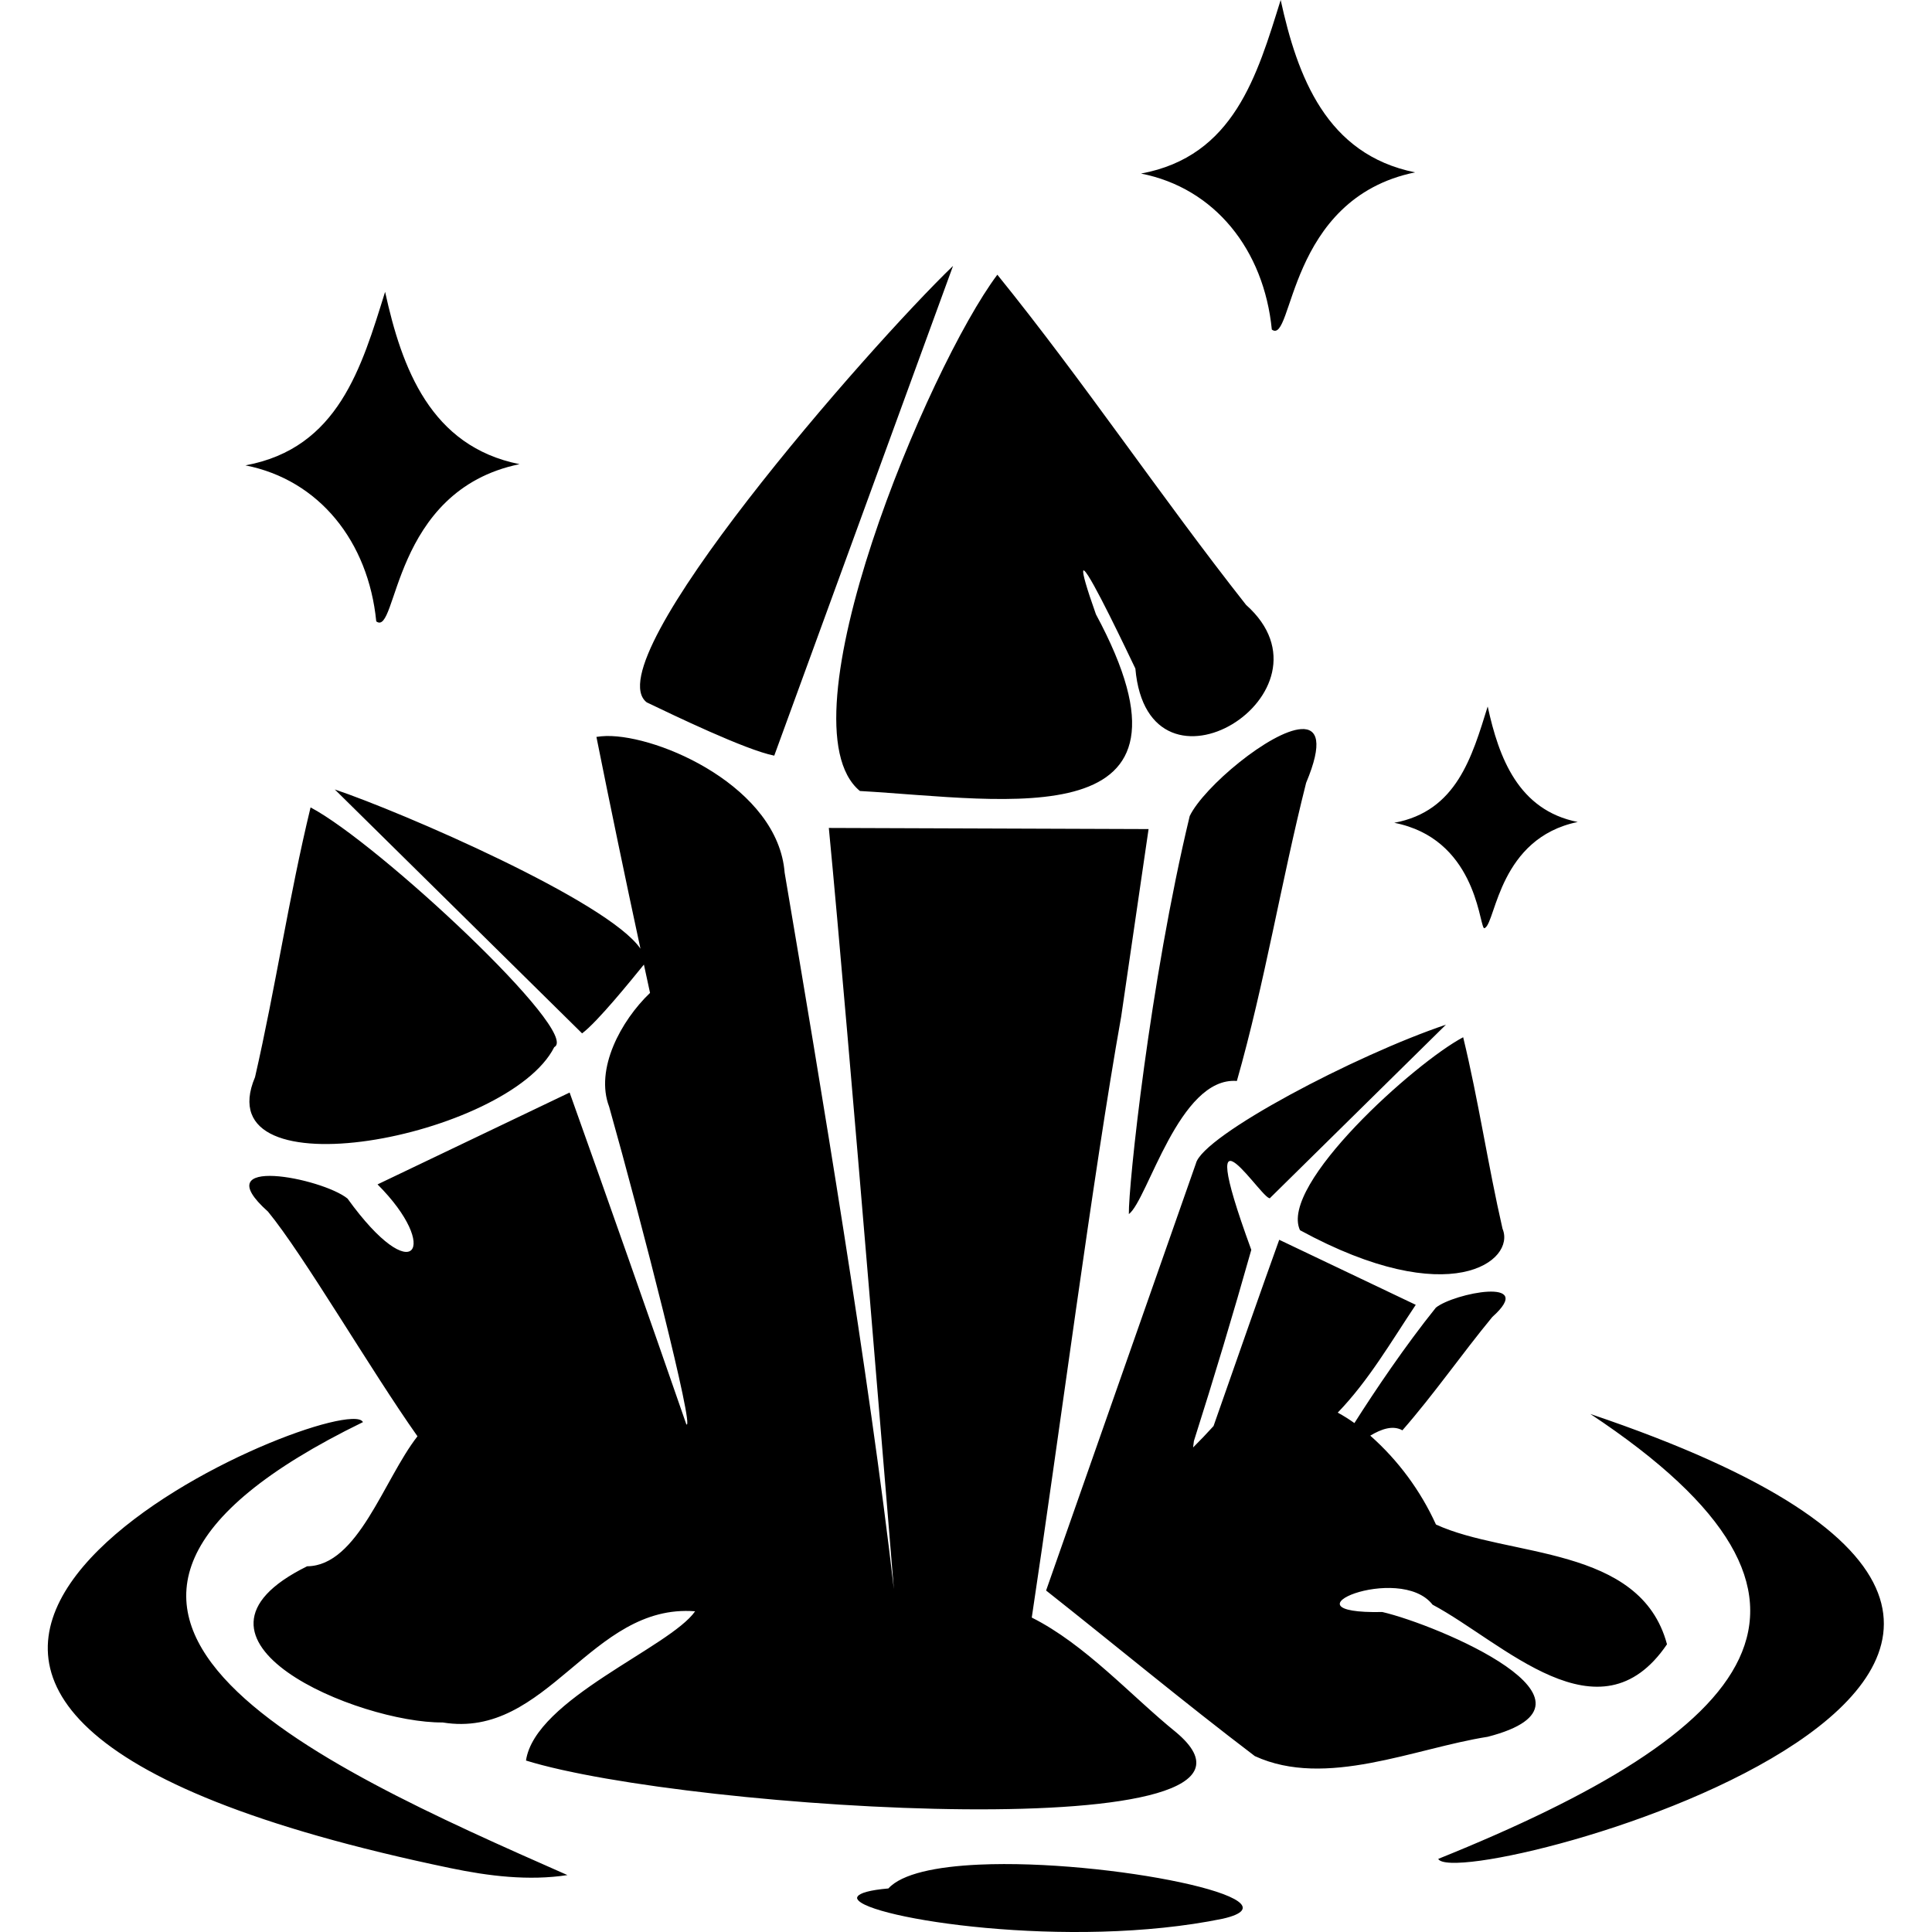
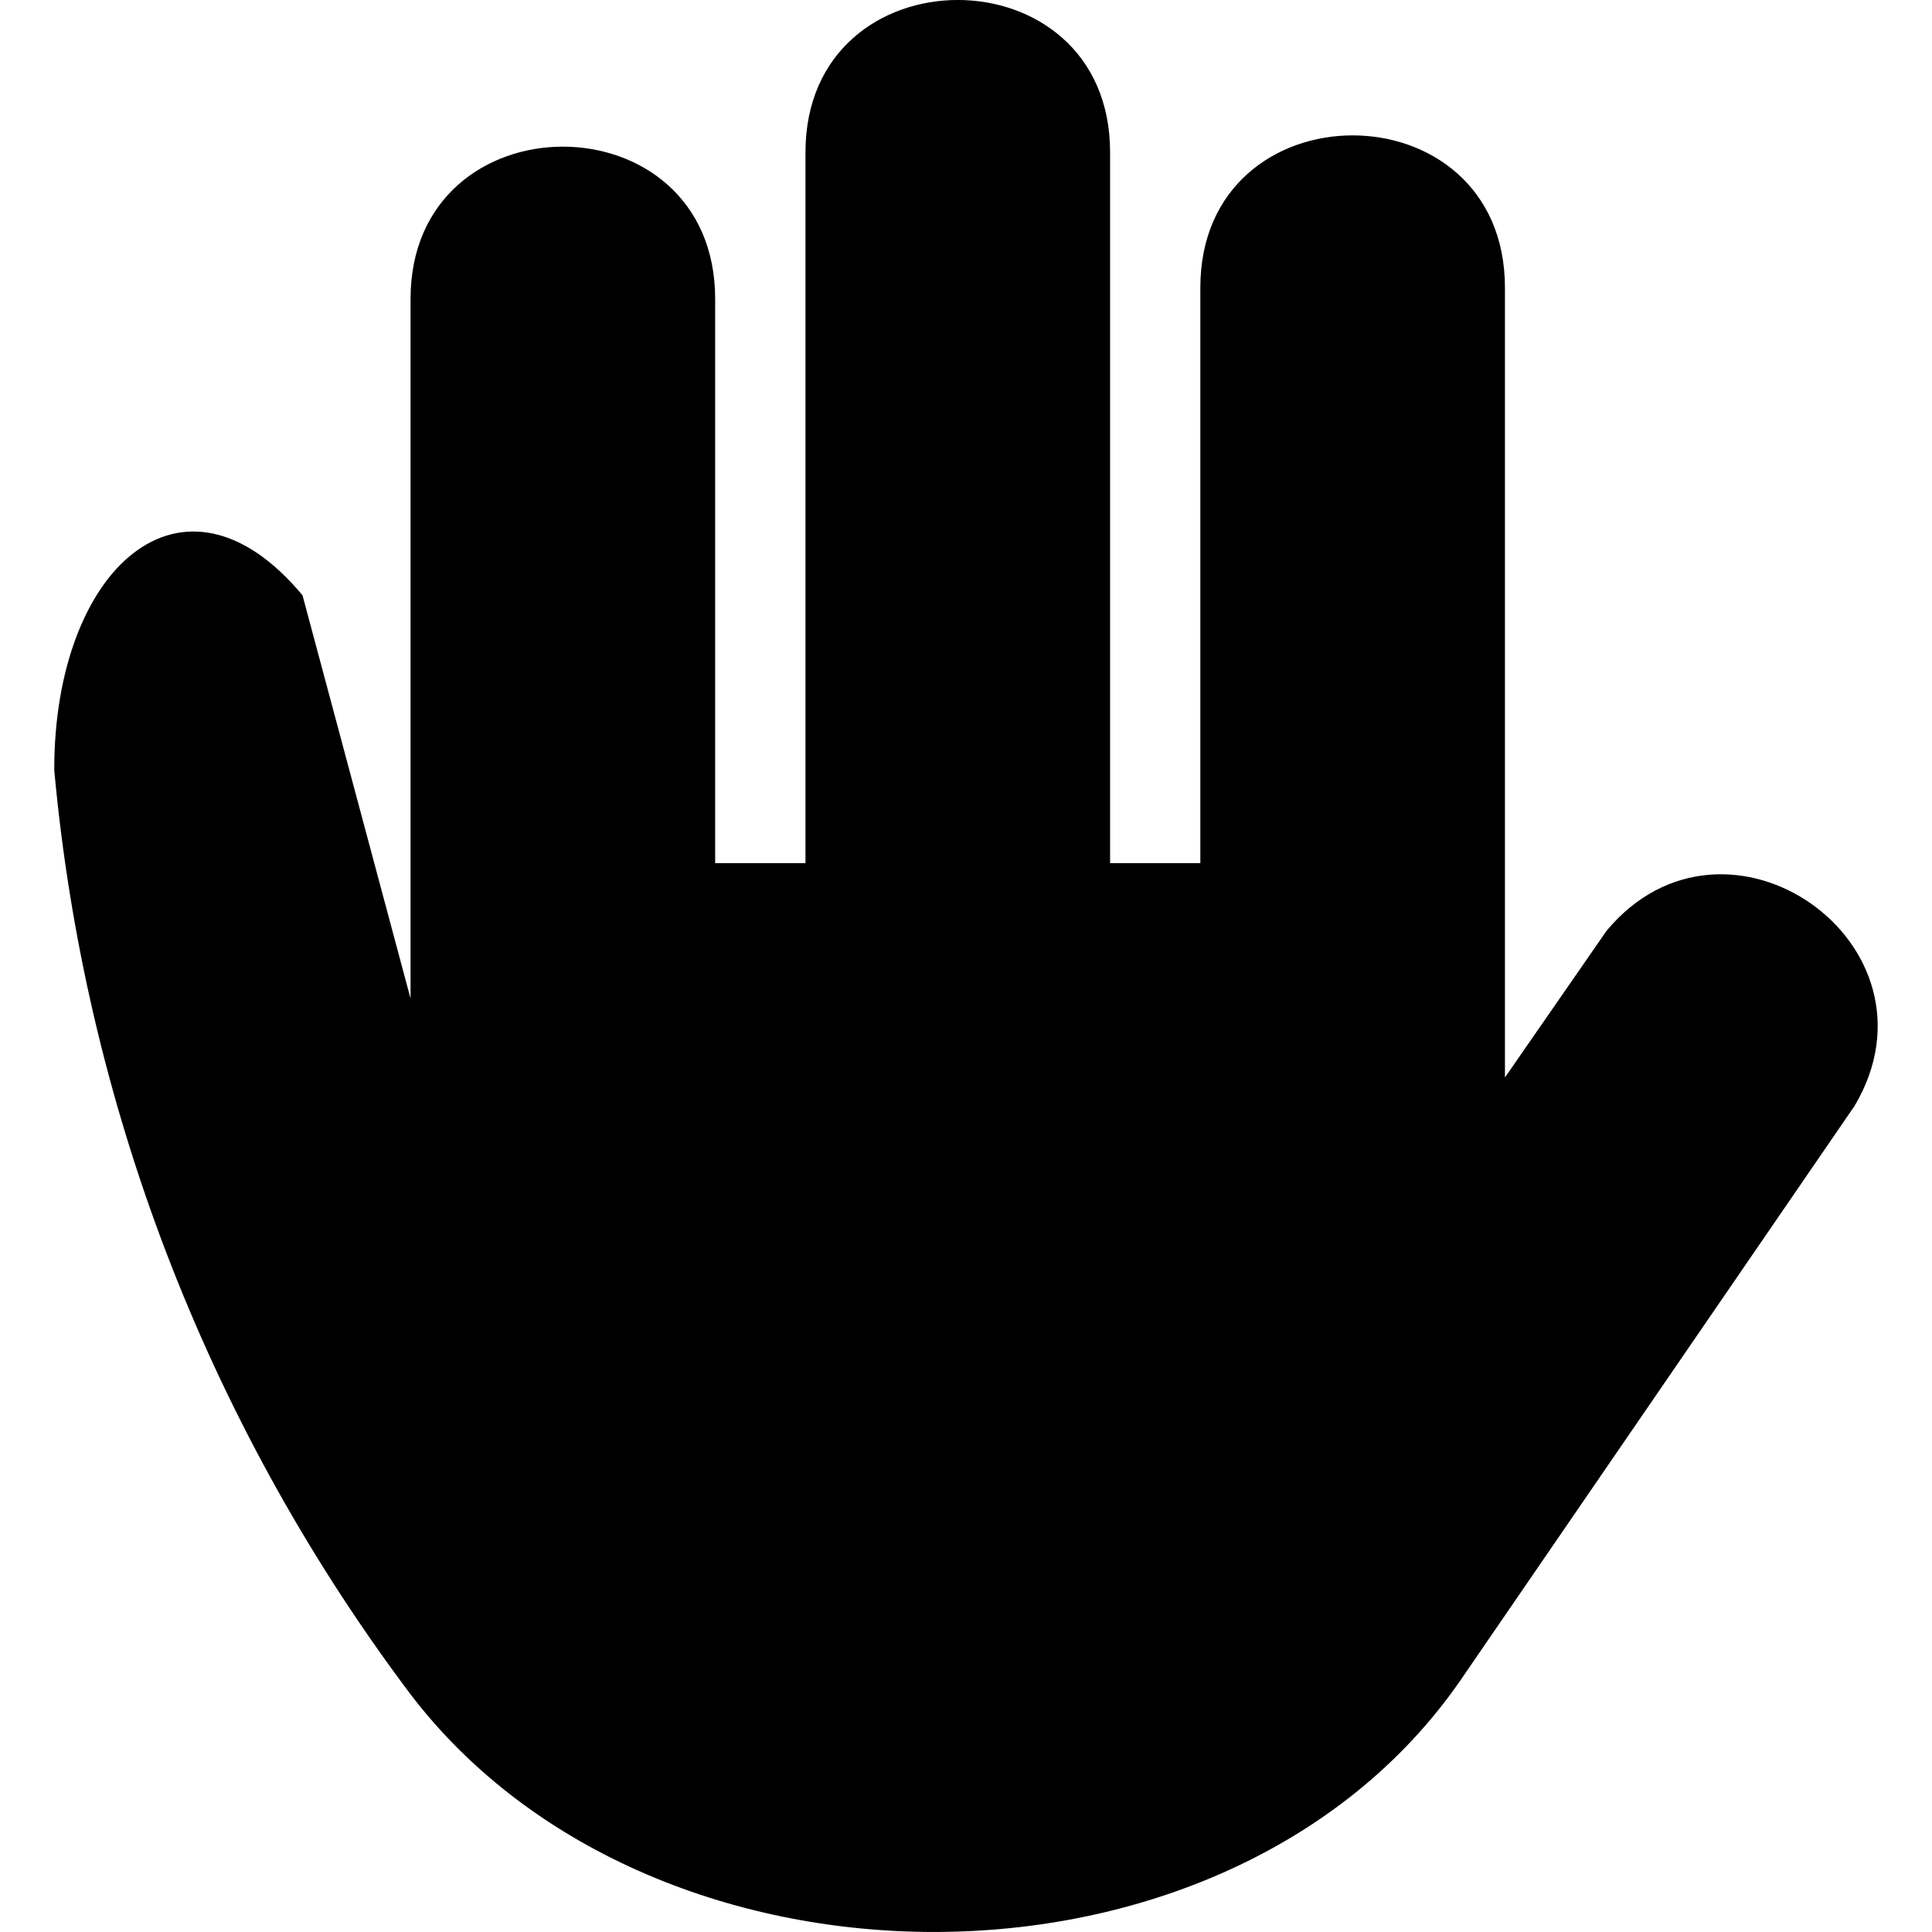
<svg xmlns="http://www.w3.org/2000/svg" xml:space="preserve" id="svg2" width="24" height="24" viewBox="0 0 24 24">
-   <path id="path1-1" d="M15.909 0c-.292.935-.579 1.943-1.735 2.156.916.18 1.527.946 1.625 1.938.269.198.182-1.626 1.78-1.953C16.475 1.92 16.116.947 15.909 0m-4.07 3.303c-1.064 1.026-4.462 4.916-3.805 5.422.322.154 1.228.592 1.584.662zm.55.11c-.857 1.142-2.72 5.575-1.707 6.413 1.841.105 4.434.595 2.932-2.195-.123-.346-.165-.505-.158-.54V7.09l.002-.002.002-.002h.004l.002.002h.002l.002.002c.09.07.532 1.003.634 1.215.158 1.808 2.598.297 1.375-.791-1.06-1.345-2.012-2.77-3.09-4.102zm-7.605.212c-.292.936-.579 1.943-1.735 2.156.916.18 1.527.946 1.625 1.938.268.199.182-1.625 1.78-1.953-1.105-.22-1.463-1.194-1.67-2.14M18.48 8.778c-.195.626-.386 1.3-1.16 1.443.994.195 1.051 1.219 1.111 1.305l.002.002.002.002h.004l.01-.004c.134-.088.18-1.115 1.15-1.315-.739-.147-.98-.8-1.118-1.433zm-2.314.279c-.379.021-1.213.719-1.387 1.08-.495 2.058-.763 4.603-.756 4.945.235-.176.623-1.709 1.342-1.654.347-1.218.55-2.474.86-3.703.212-.505.139-.68-.06-.668m-8.633.086a1 1 0 0 0-.123.011q.264 1.318.547 2.631c-.403-.591-2.971-1.7-3.797-1.978l3.072 3.03c.194-.145.613-.665.764-.85l.002-.002.002-.002.076.351c-.363.347-.686.948-.508 1.414.4 1.419 1.069 4.033.959 3.946a478 478 0 0 0-1.45-4.122L4.69 14.713c.789.79.455 1.325-.373.176-.316-.256-1.78-.545-.988.162.445.541 1.271 1.962 1.857 2.791-.421.54-.738 1.609-1.371 1.615-1.855.916.65 1.95 1.684 1.94 1.304.214 1.839-1.482 3.136-1.381-.31.447-1.988 1.089-2.101 1.854 2.01.624 9.828 1.109 8.072-.354-.547-.442-1.123-1.088-1.789-1.422.328-2.172.762-5.515 1.111-7.467l.34-2.328-3.972-.014c.244 2.536.808 9.456.808 9.456-.31-2.683-.906-6.238-1.357-8.901-.082-1.055-1.55-1.71-2.215-1.697m-3.674.887c-.269 1.11-.435 2.239-.69 3.351-.627 1.48 3.154.747 3.717-.373.345-.171-2.185-2.535-3.027-2.978m14.104 2.699c-1.123.378-3.02 1.376-3.106 1.724l-1.861 5.305c.852.673 1.717 1.392 2.593 2.057.883.405 1.982-.097 2.893-.24 1.668-.43-.629-1.392-1.309-1.55-1.327.027.213-.618.624-.091.877.467 2.072 1.727 2.912.492-.33-1.236-1.978-1.076-2.87-1.488a3.3 3.3 0 0 0-.816-1.104c.14-.084.283-.132.399-.066.394-.45.736-.946 1.117-1.408.562-.502-.477-.297-.701-.116-.378.47-.756 1.03-1.012 1.434a2 2 0 0 0-.207-.13c.384-.398.663-.881.969-1.339l-1.696-.808c-.2.554-.53 1.496-.816 2.314a7 7 0 0 1-.254.266l.01-.08q.376-1.182.713-2.375c-.773-2.114.191-.52.238-.649zm.214.156c-.597.315-2.29 1.833-2.027 2.397 1.867 1.017 2.684.38 2.516-.018-.181-.79-.298-1.591-.489-2.379m1.58 4.68c3.51 2.326 2.047 3.94-1.89 5.527.25.465 10.975-2.462 1.89-5.527m-15.387.062c-1.15.041-8.577 3.539 1.229 5.58.47.098.971.16 1.451.086-3.158-1.393-7.381-3.267-2.54-5.627q-.023-.044-.14-.039m7.794 5.536c-.53.024-.96.112-1.127.296-.233.02-.353.057-.381.098l-.006.01-.002.008v.006l.004.01c.113.238 2.626.636 4.539.244 1.042-.238-1.44-.744-3.027-.672" style="fill:#000;stroke-width:1" />
+   <path id="path1-4" d="M5.1 3.714c0-2.523 3.784-2.523 3.784 0v7.008h1.122v-8.83c0-2.523 3.784-2.523 3.784 0v8.83h1.121V3.574c0-2.523 3.784-2.523 3.784 0v9.811l1.262-1.822c1.489-1.788 4.265.168 3.083 2.172l-4.905 7.149c-2.887 4.16-10.124 4.125-13.105.07A22.5 22.5 0 0 1 .674 9.567c-.005-2.5 1.594-3.96 3.084-2.172L5.1 12.404z" style="stroke-width:1" />
</svg>
